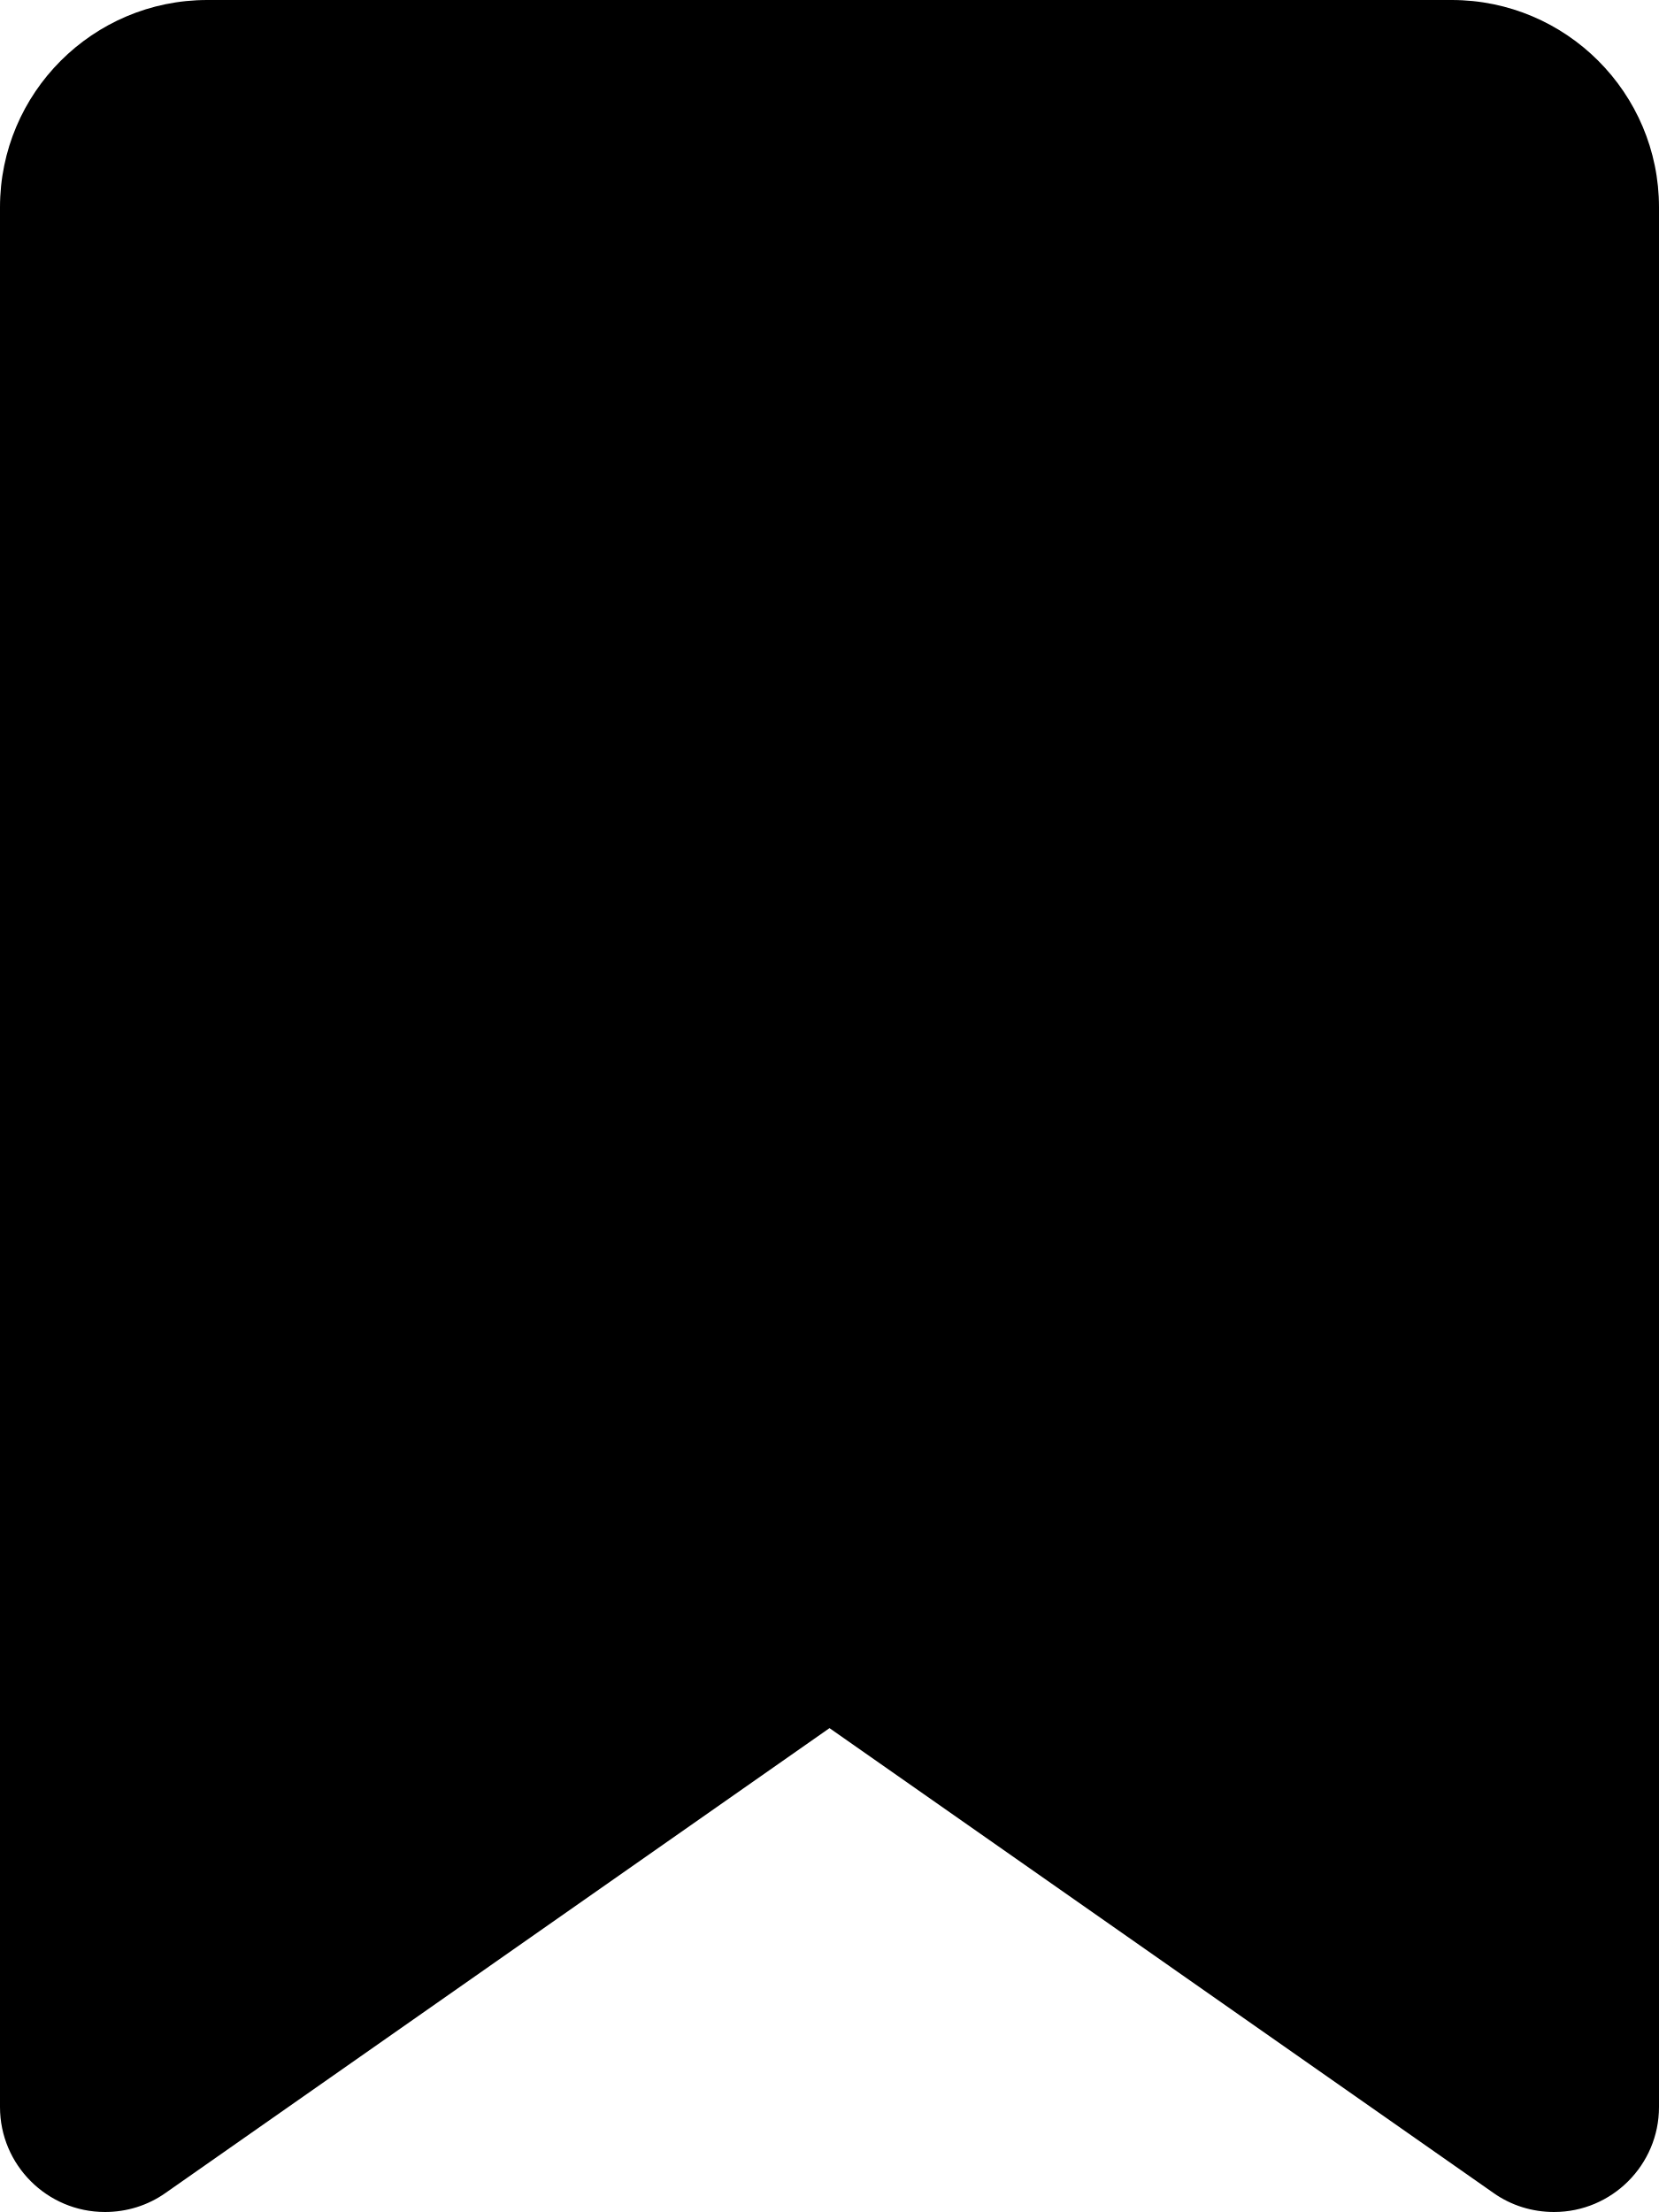
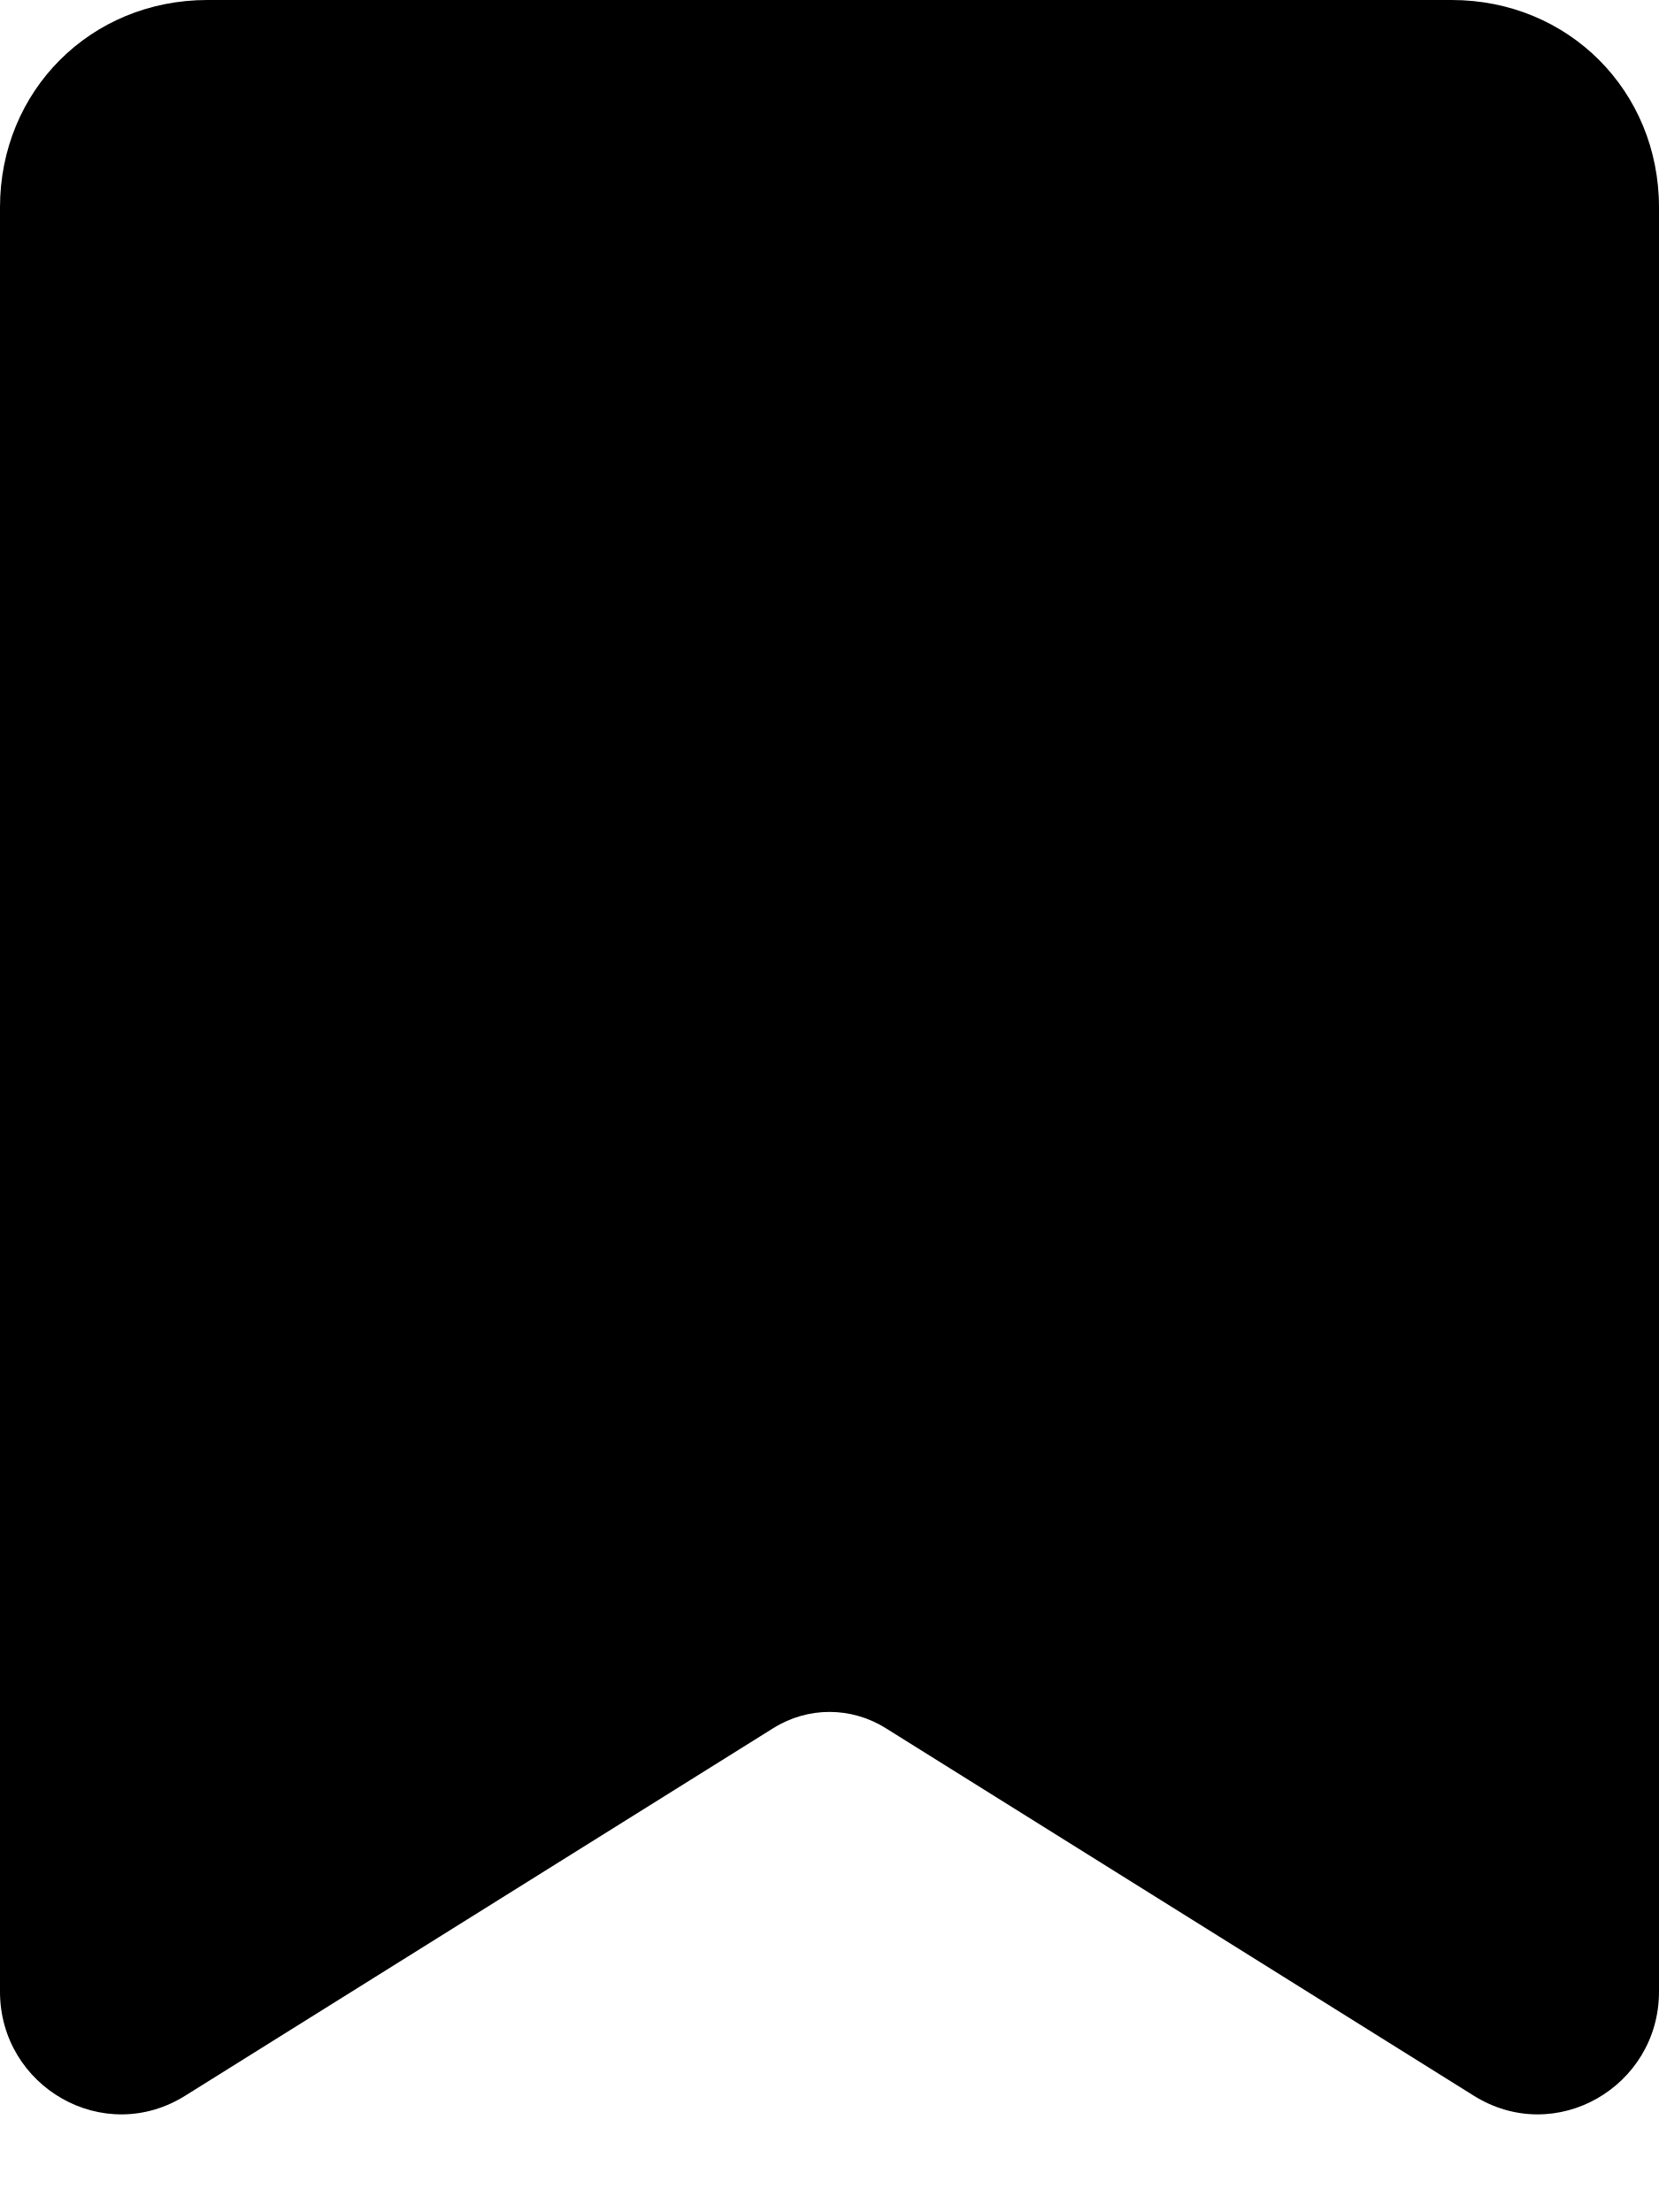
<svg xmlns="http://www.w3.org/2000/svg" viewBox="0 0 384 512">
-   <path d="M0 48V487.7C0 501.1 10.9 512 24.3 512c5 0 9.9-1.5 14-4.4L192 400 345.7 507.6c4.1 2.9 9 4.4 14 4.4c13.4 0 24.3-10.9 24.3-24.3V48c0-26.5-21.5-48-48-48H48C21.5 0 0 21.5 0 48z" />
+   <path d="M341 485L205 400c-8-5-18-5-26 0L43 485c-19 12-43-2-43-24V48C0 21 21 0 48 0H336c27 0 48 21 48 48V461c0 22-24 36-43 24zM0 461z" />
</svg>
